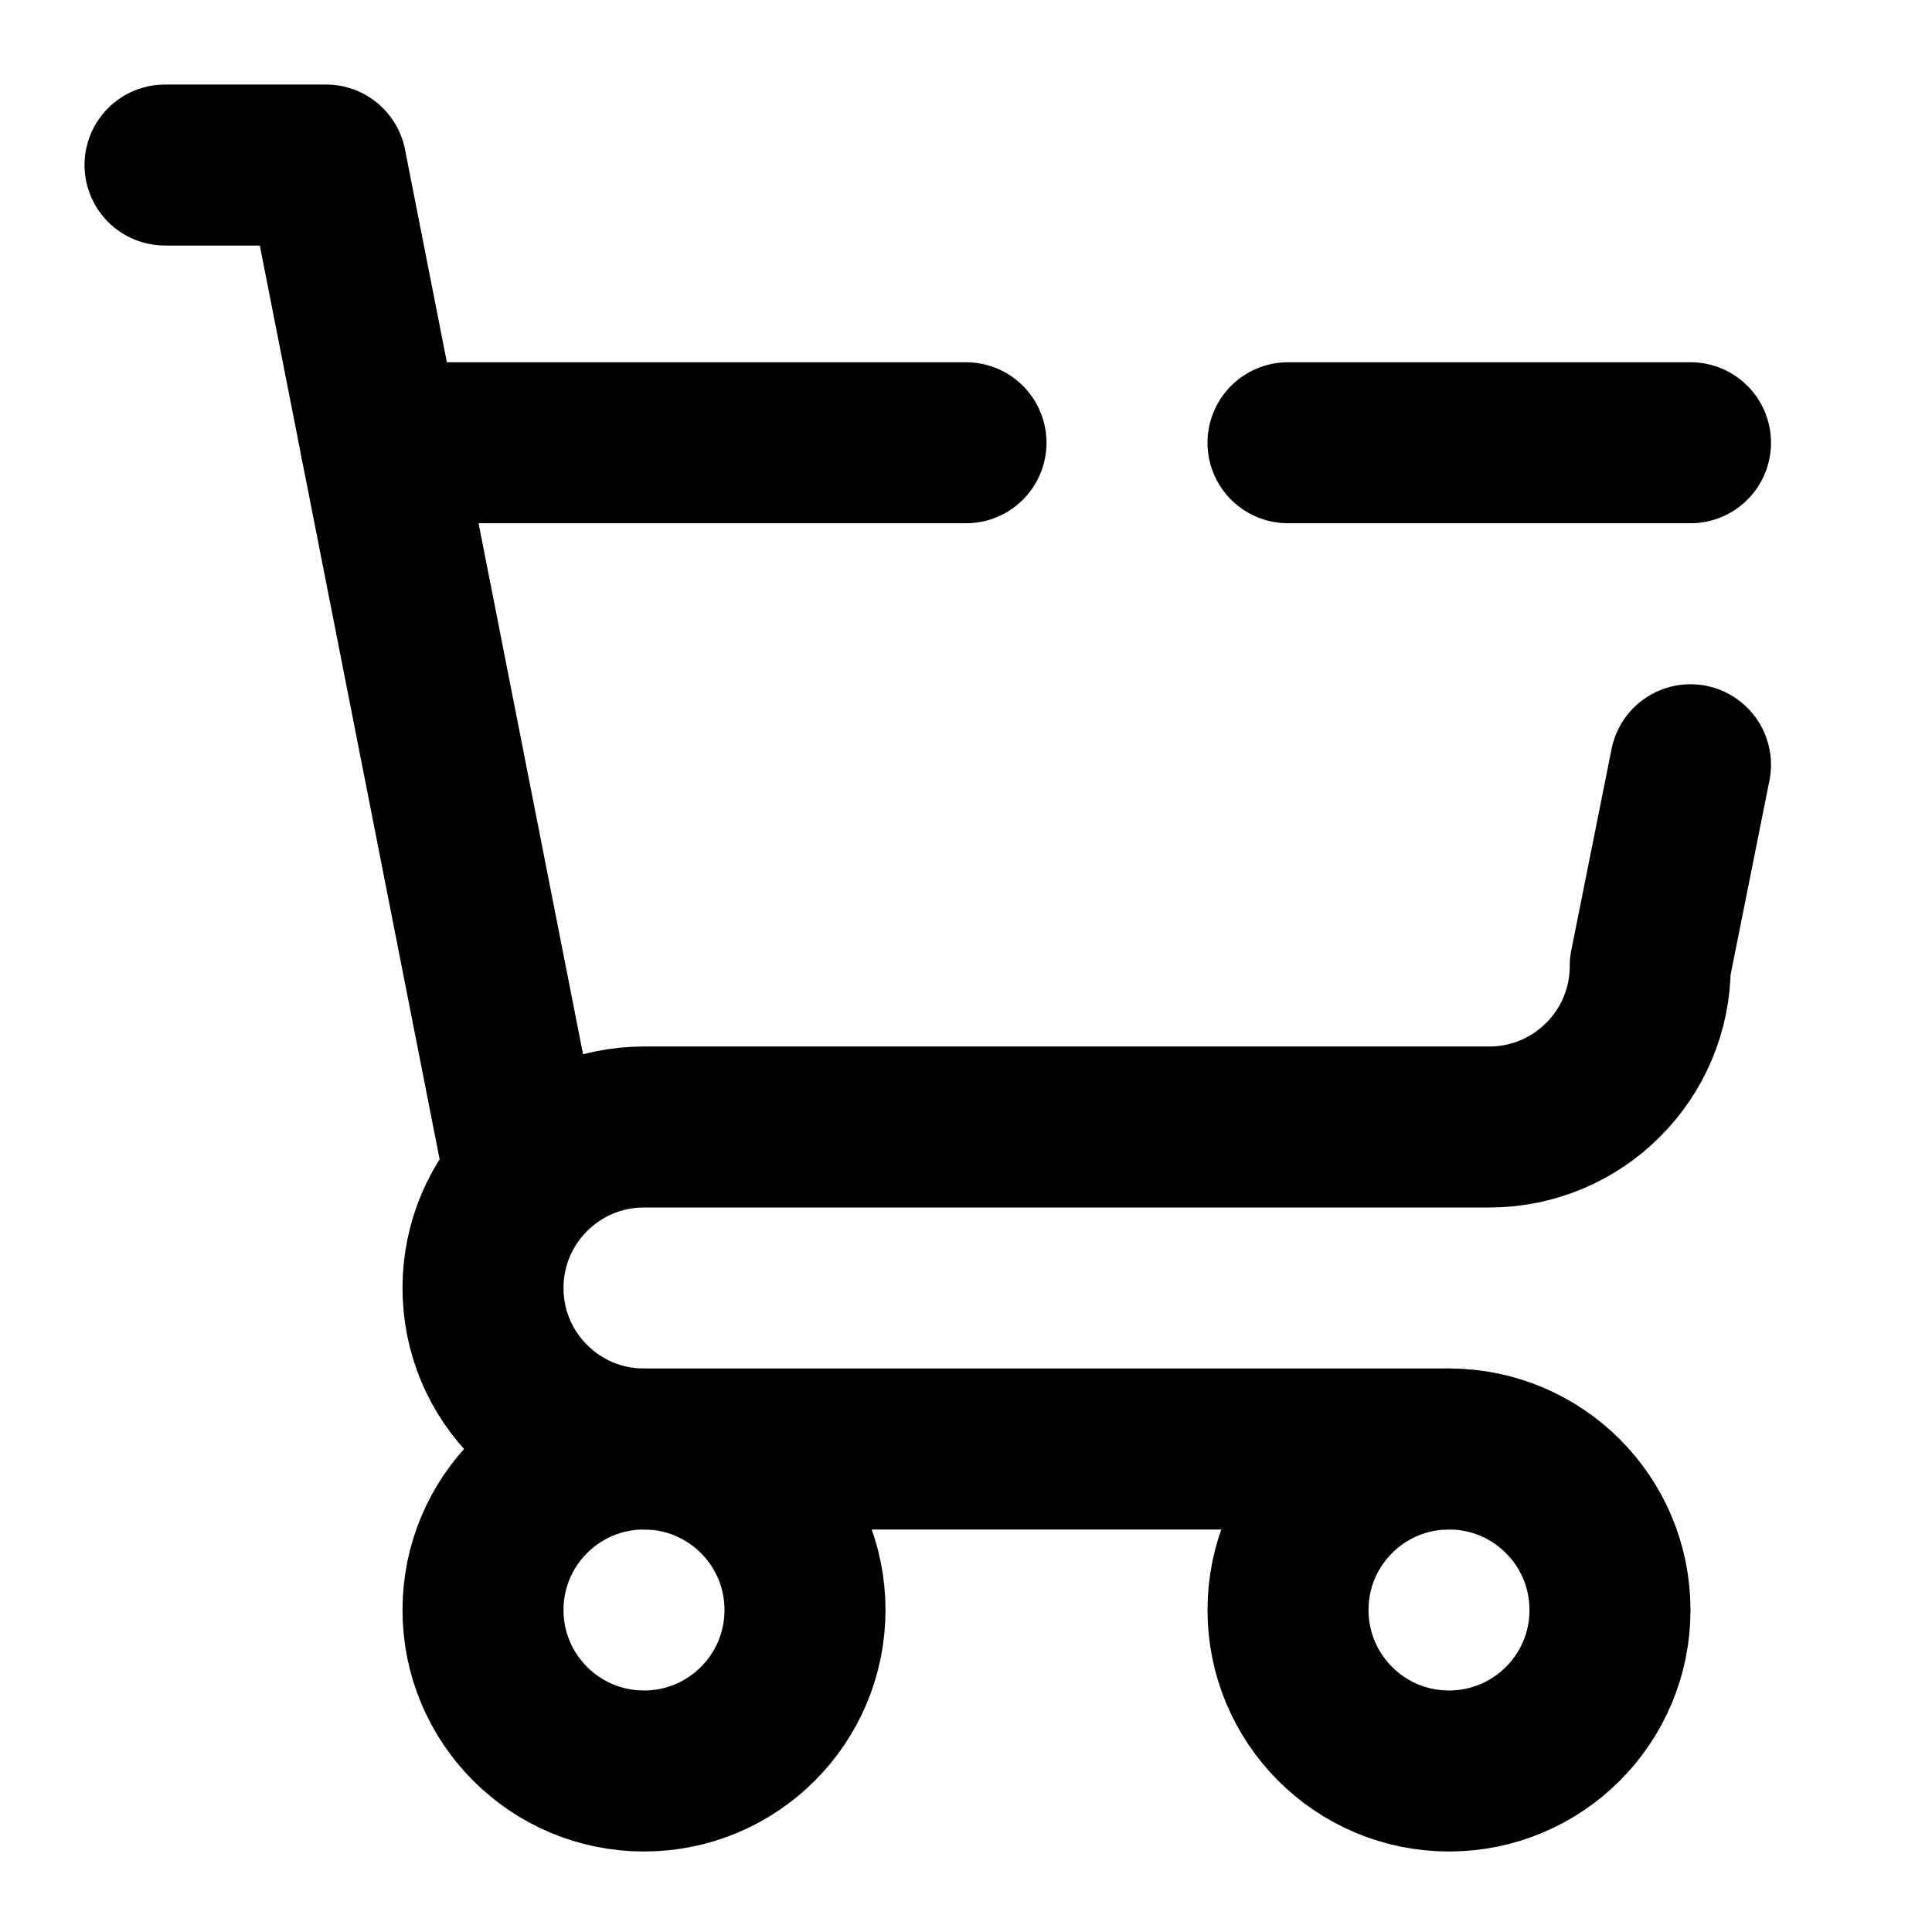
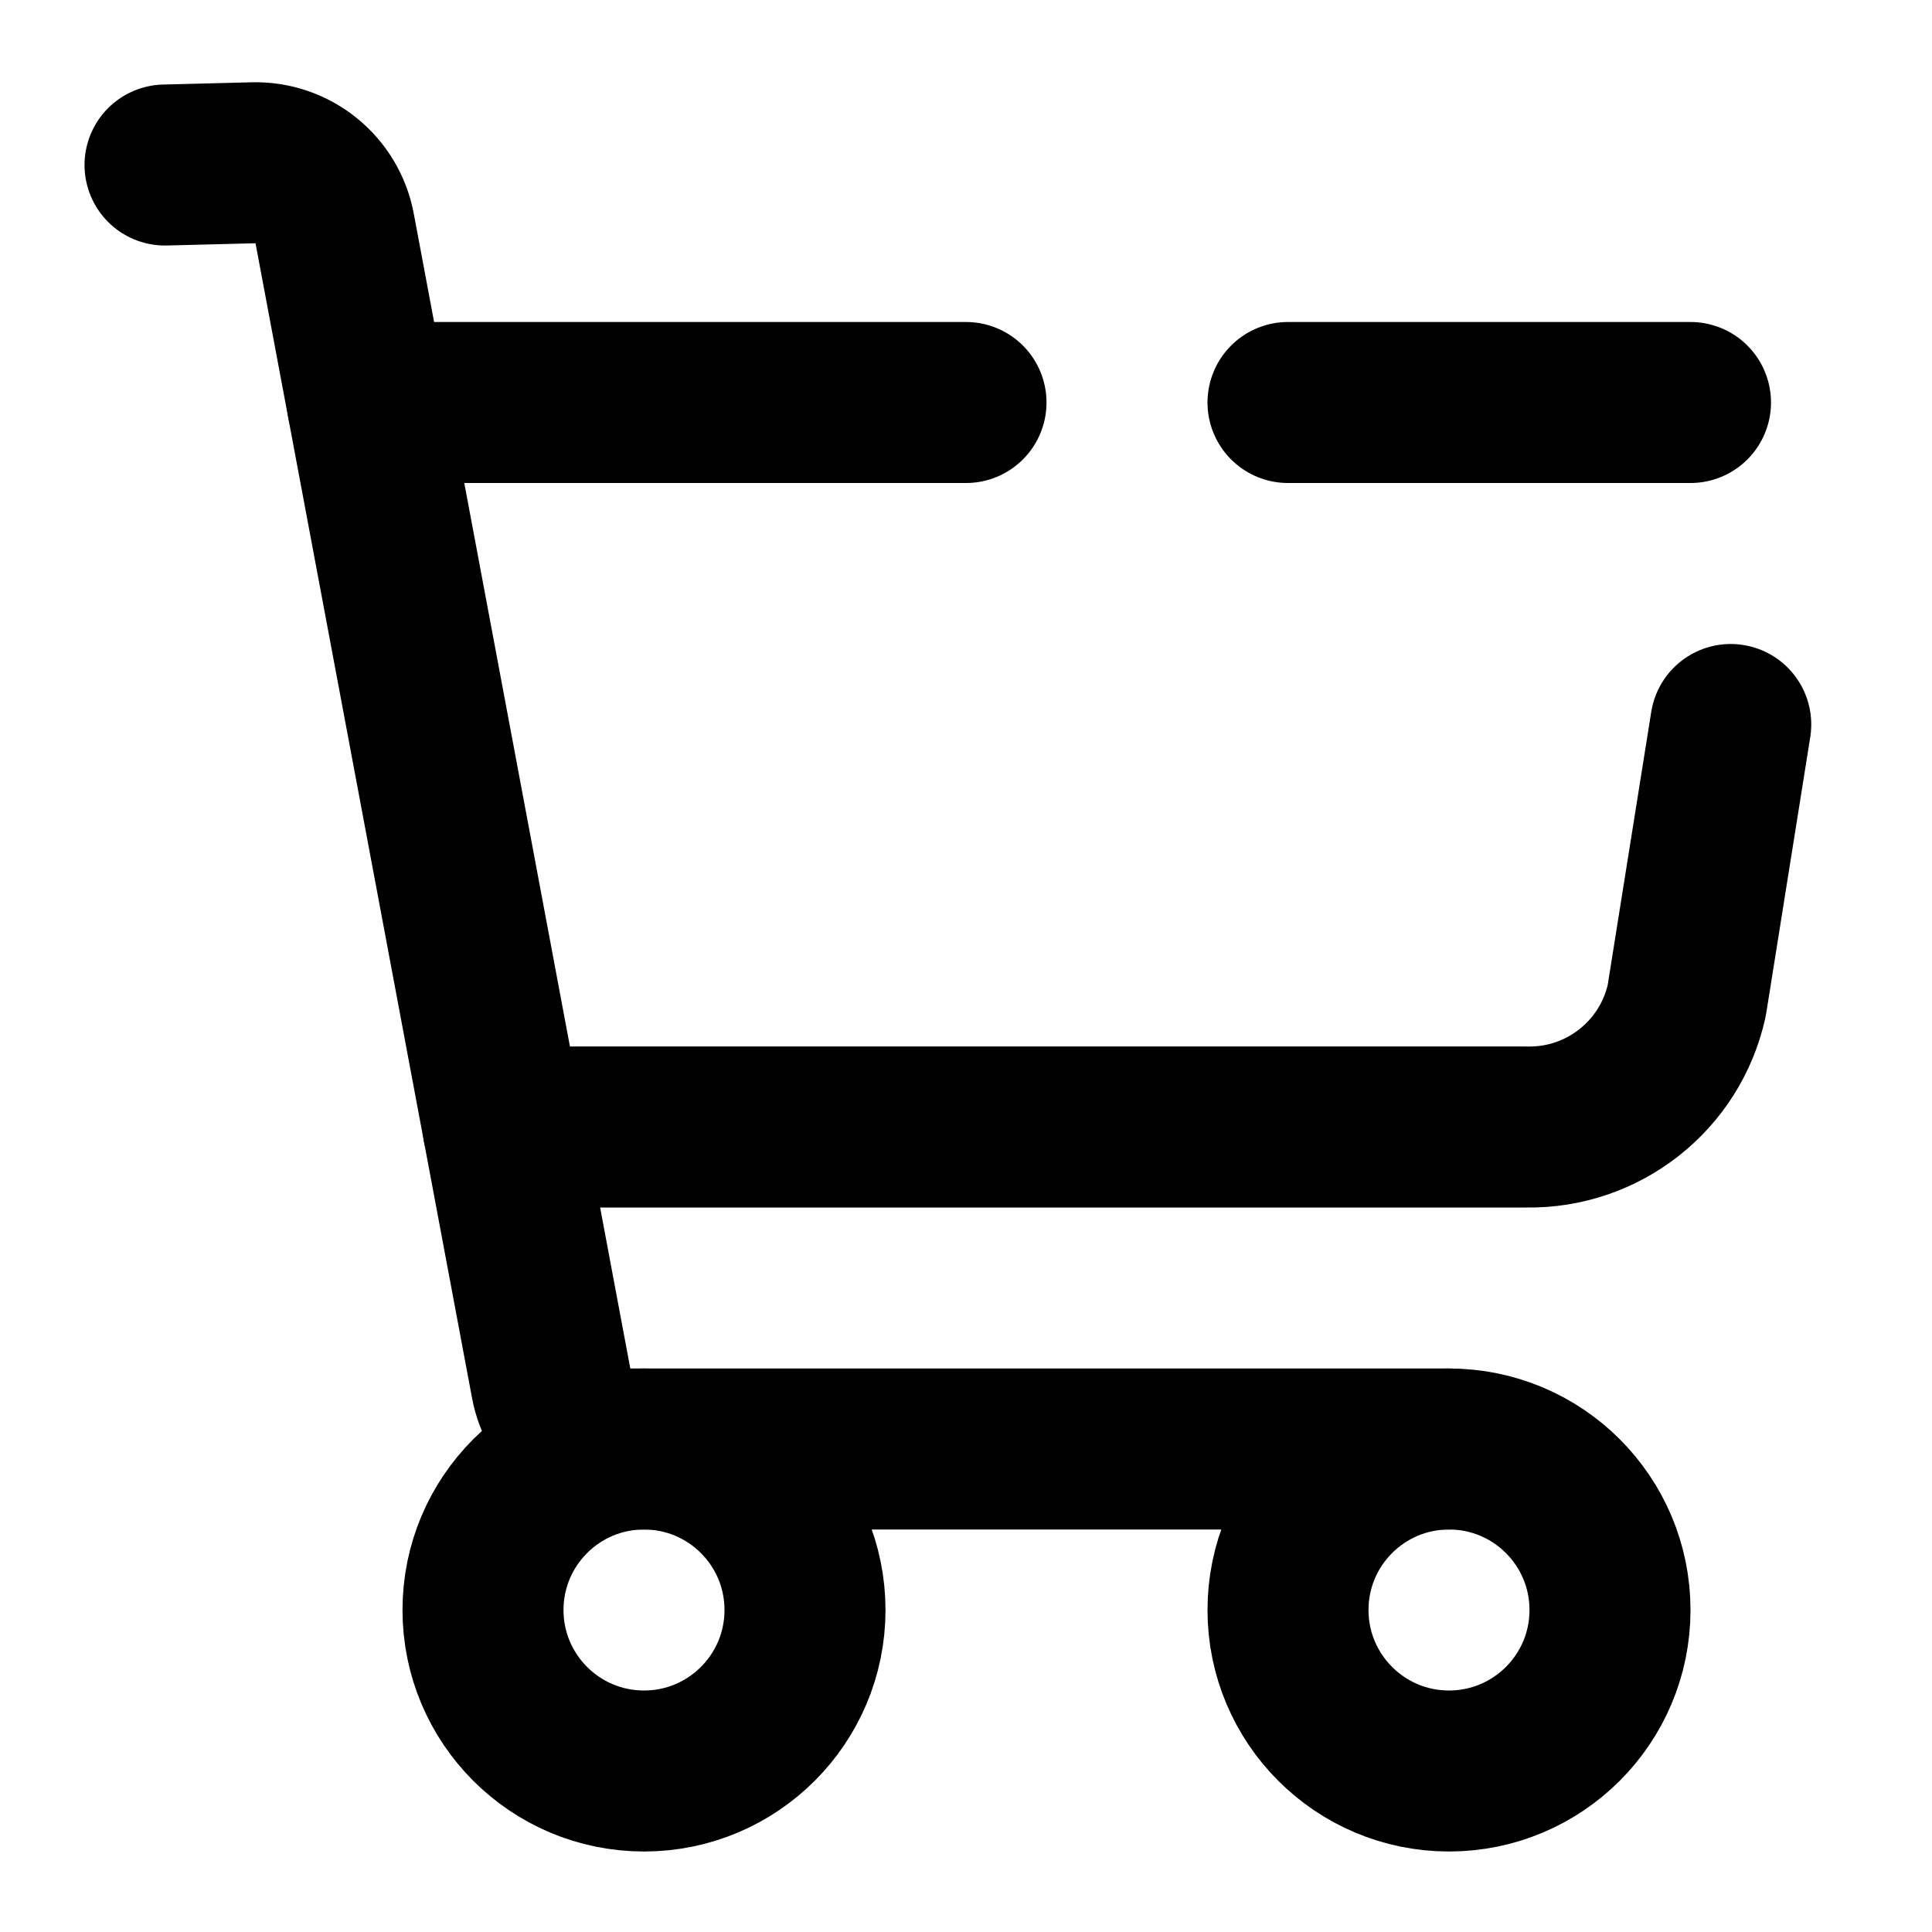
<svg xmlns="http://www.w3.org/2000/svg" width="24" height="24" viewBox="0 0 24 24" fill="none" stroke="currentColor" stroke-width="2" stroke-linecap="round" stroke-linejoin="round">
-   <path d="M16 5.5h5" />
-   <path d="M18 18H8a2 2 0 0 1 0-4h10.5a2 2 0 0 0 2-2l.5-2.5" />
-   <path d="M2.05 2.05h2L6.5 14.5" />
-   <path d="M4.729 5.5H12" />
+   <path d="M16 5h5" />
+   <path d="m2.05 2.05 1.099-.028a1 1 0 0 1 1.008.815l2.69 14.347A1 1 0 0 0 7.83 18H18" />
+   <path d="m21.5 9-.547 3.43A2 2 0 0 1 18.962 14H6.25" />
+   <path d="M4.563 5H12" />
  <circle cx="18" cy="20" r="2" />
  <circle cx="8" cy="20" r="2" />
</svg>
